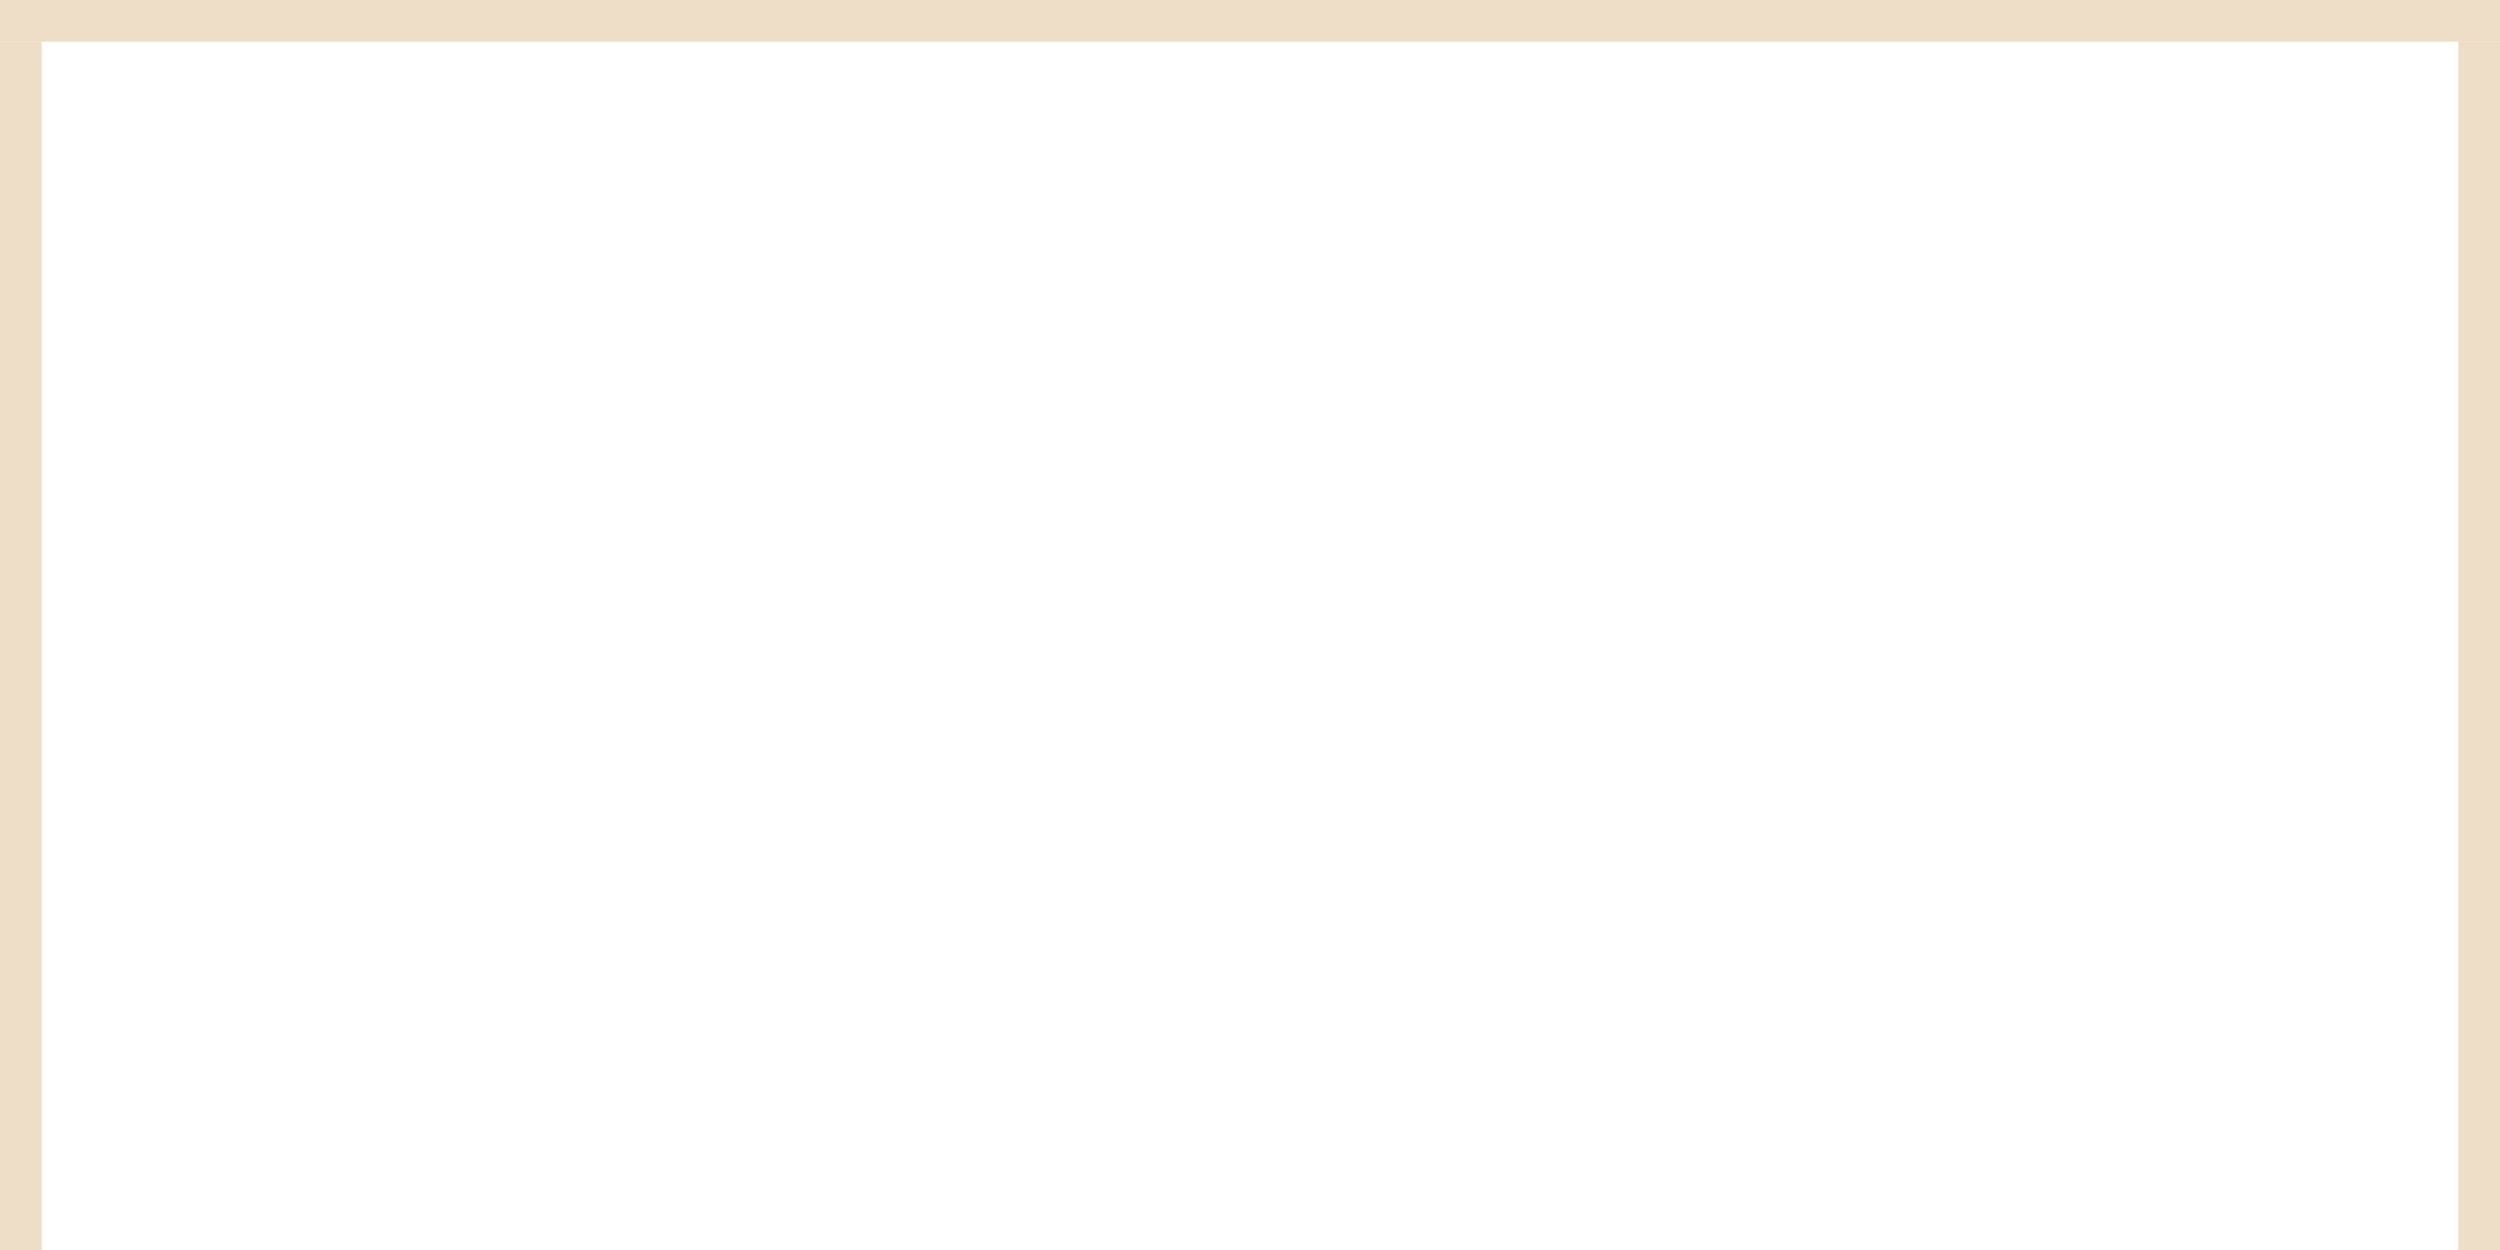
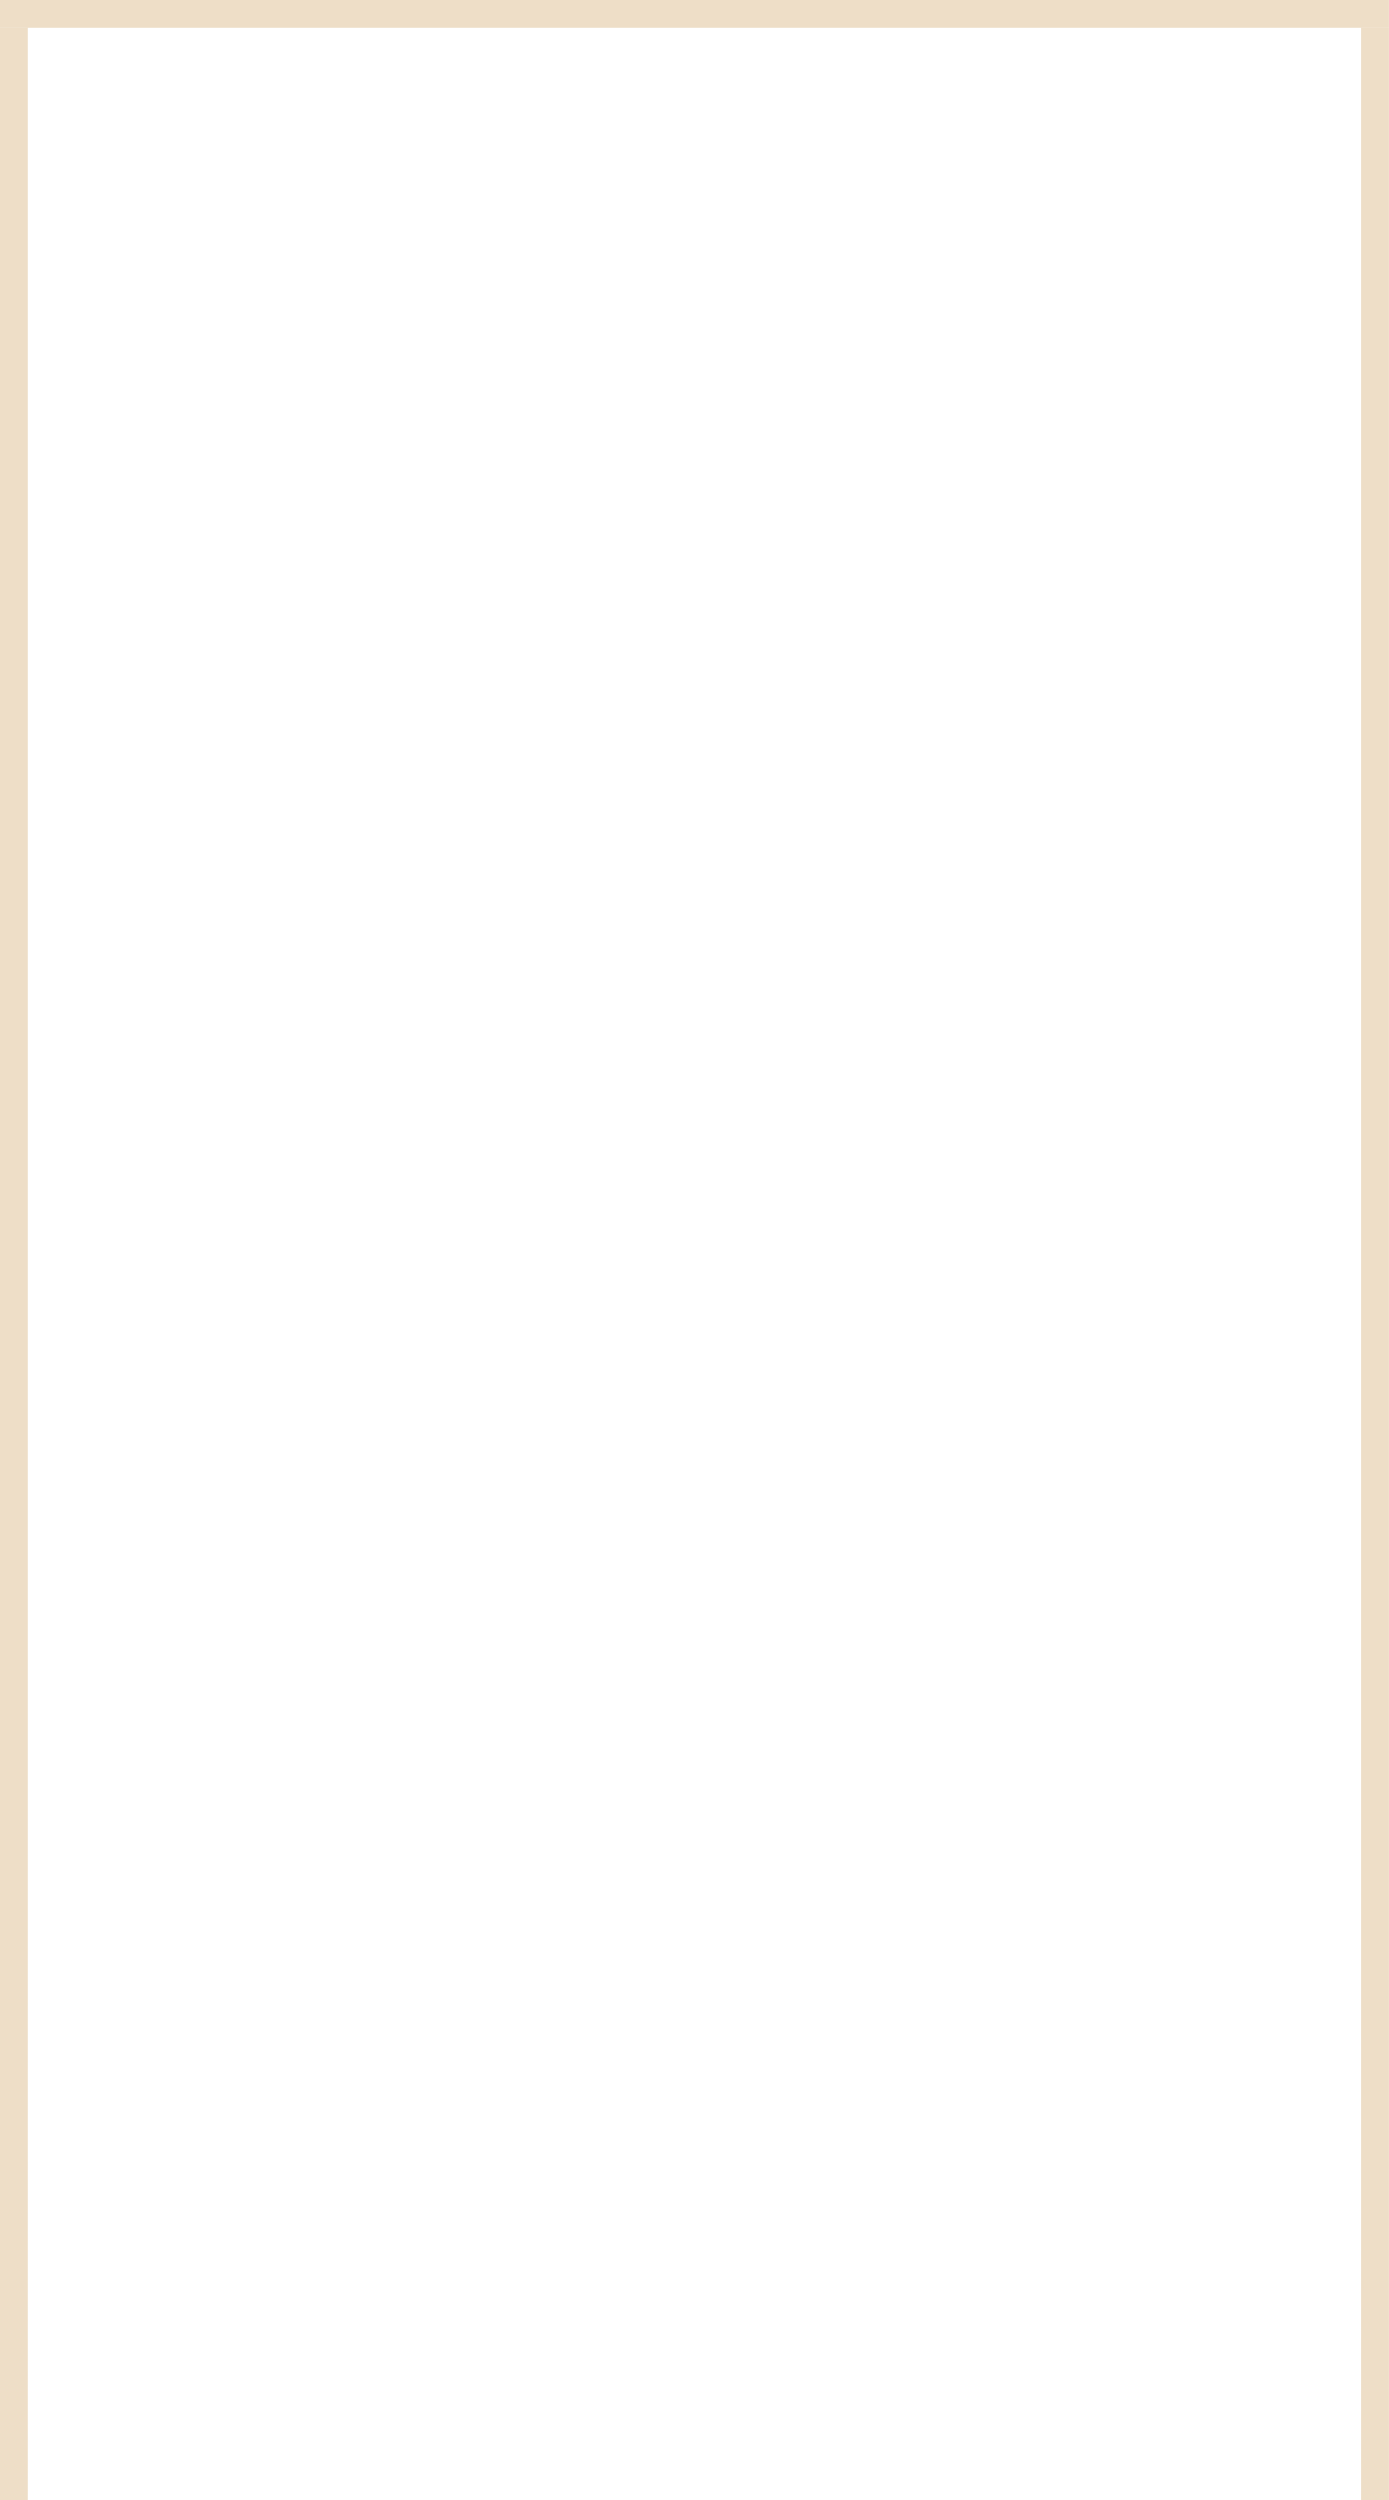
- <svg xmlns="http://www.w3.org/2000/svg" version="1.1" width="60px" height="30px" viewBox="270 40 60 30">
-   <path d="M 1 1  L 59 1  L 59 30  L 1 30  L 1 1  Z " fill-rule="nonzero" fill="rgba(242, 242, 242, 0)" stroke="none" transform="matrix(1 0 0 1 270 40 )" class="fill" />
-   <path d="M 0.5 1  L 0.5 30  " stroke-width="1" stroke-dasharray="0" stroke="rgba(222, 190, 143, 0.498)" fill="none" transform="matrix(1 0 0 1 270 40 )" class="stroke" />
-   <path d="M 0 0.5  L 60 0.5  " stroke-width="1" stroke-dasharray="0" stroke="rgba(222, 190, 143, 0.498)" fill="none" transform="matrix(1 0 0 1 270 40 )" class="stroke" />
-   <path d="M 59.5 1  L 59.5 30  " stroke-width="1" stroke-dasharray="0" stroke="rgba(222, 190, 143, 0.498)" fill="none" transform="matrix(1 0 0 1 270 40 )" class="stroke" />
+ <svg xmlns="http://www.w3.org/2000/svg" version="1.1" width="50px" height="90px" viewBox="60 40 50 90">
+   <path d="M 1 1  L 49 1  L 49 90  L 1 90  L 1 1  Z " fill-rule="nonzero" fill="rgba(242, 242, 242, 0)" stroke="none" transform="matrix(1 0 0 1 60 40 )" class="fill" />
+   <path d="M 0.5 1  L 0.5 90  " stroke-width="1" stroke-dasharray="0" stroke="rgba(222, 190, 143, 0.498)" fill="none" transform="matrix(1 0 0 1 60 40 )" class="stroke" />
+   <path d="M 0 0.5  L 50 0.5  " stroke-width="1" stroke-dasharray="0" stroke="rgba(222, 190, 143, 0.498)" fill="none" transform="matrix(1 0 0 1 60 40 )" class="stroke" />
+   <path d="M 49.5 1  L 49.5 90  " stroke-width="1" stroke-dasharray="0" stroke="rgba(222, 190, 143, 0.498)" fill="none" transform="matrix(1 0 0 1 60 40 )" class="stroke" />
</svg>
